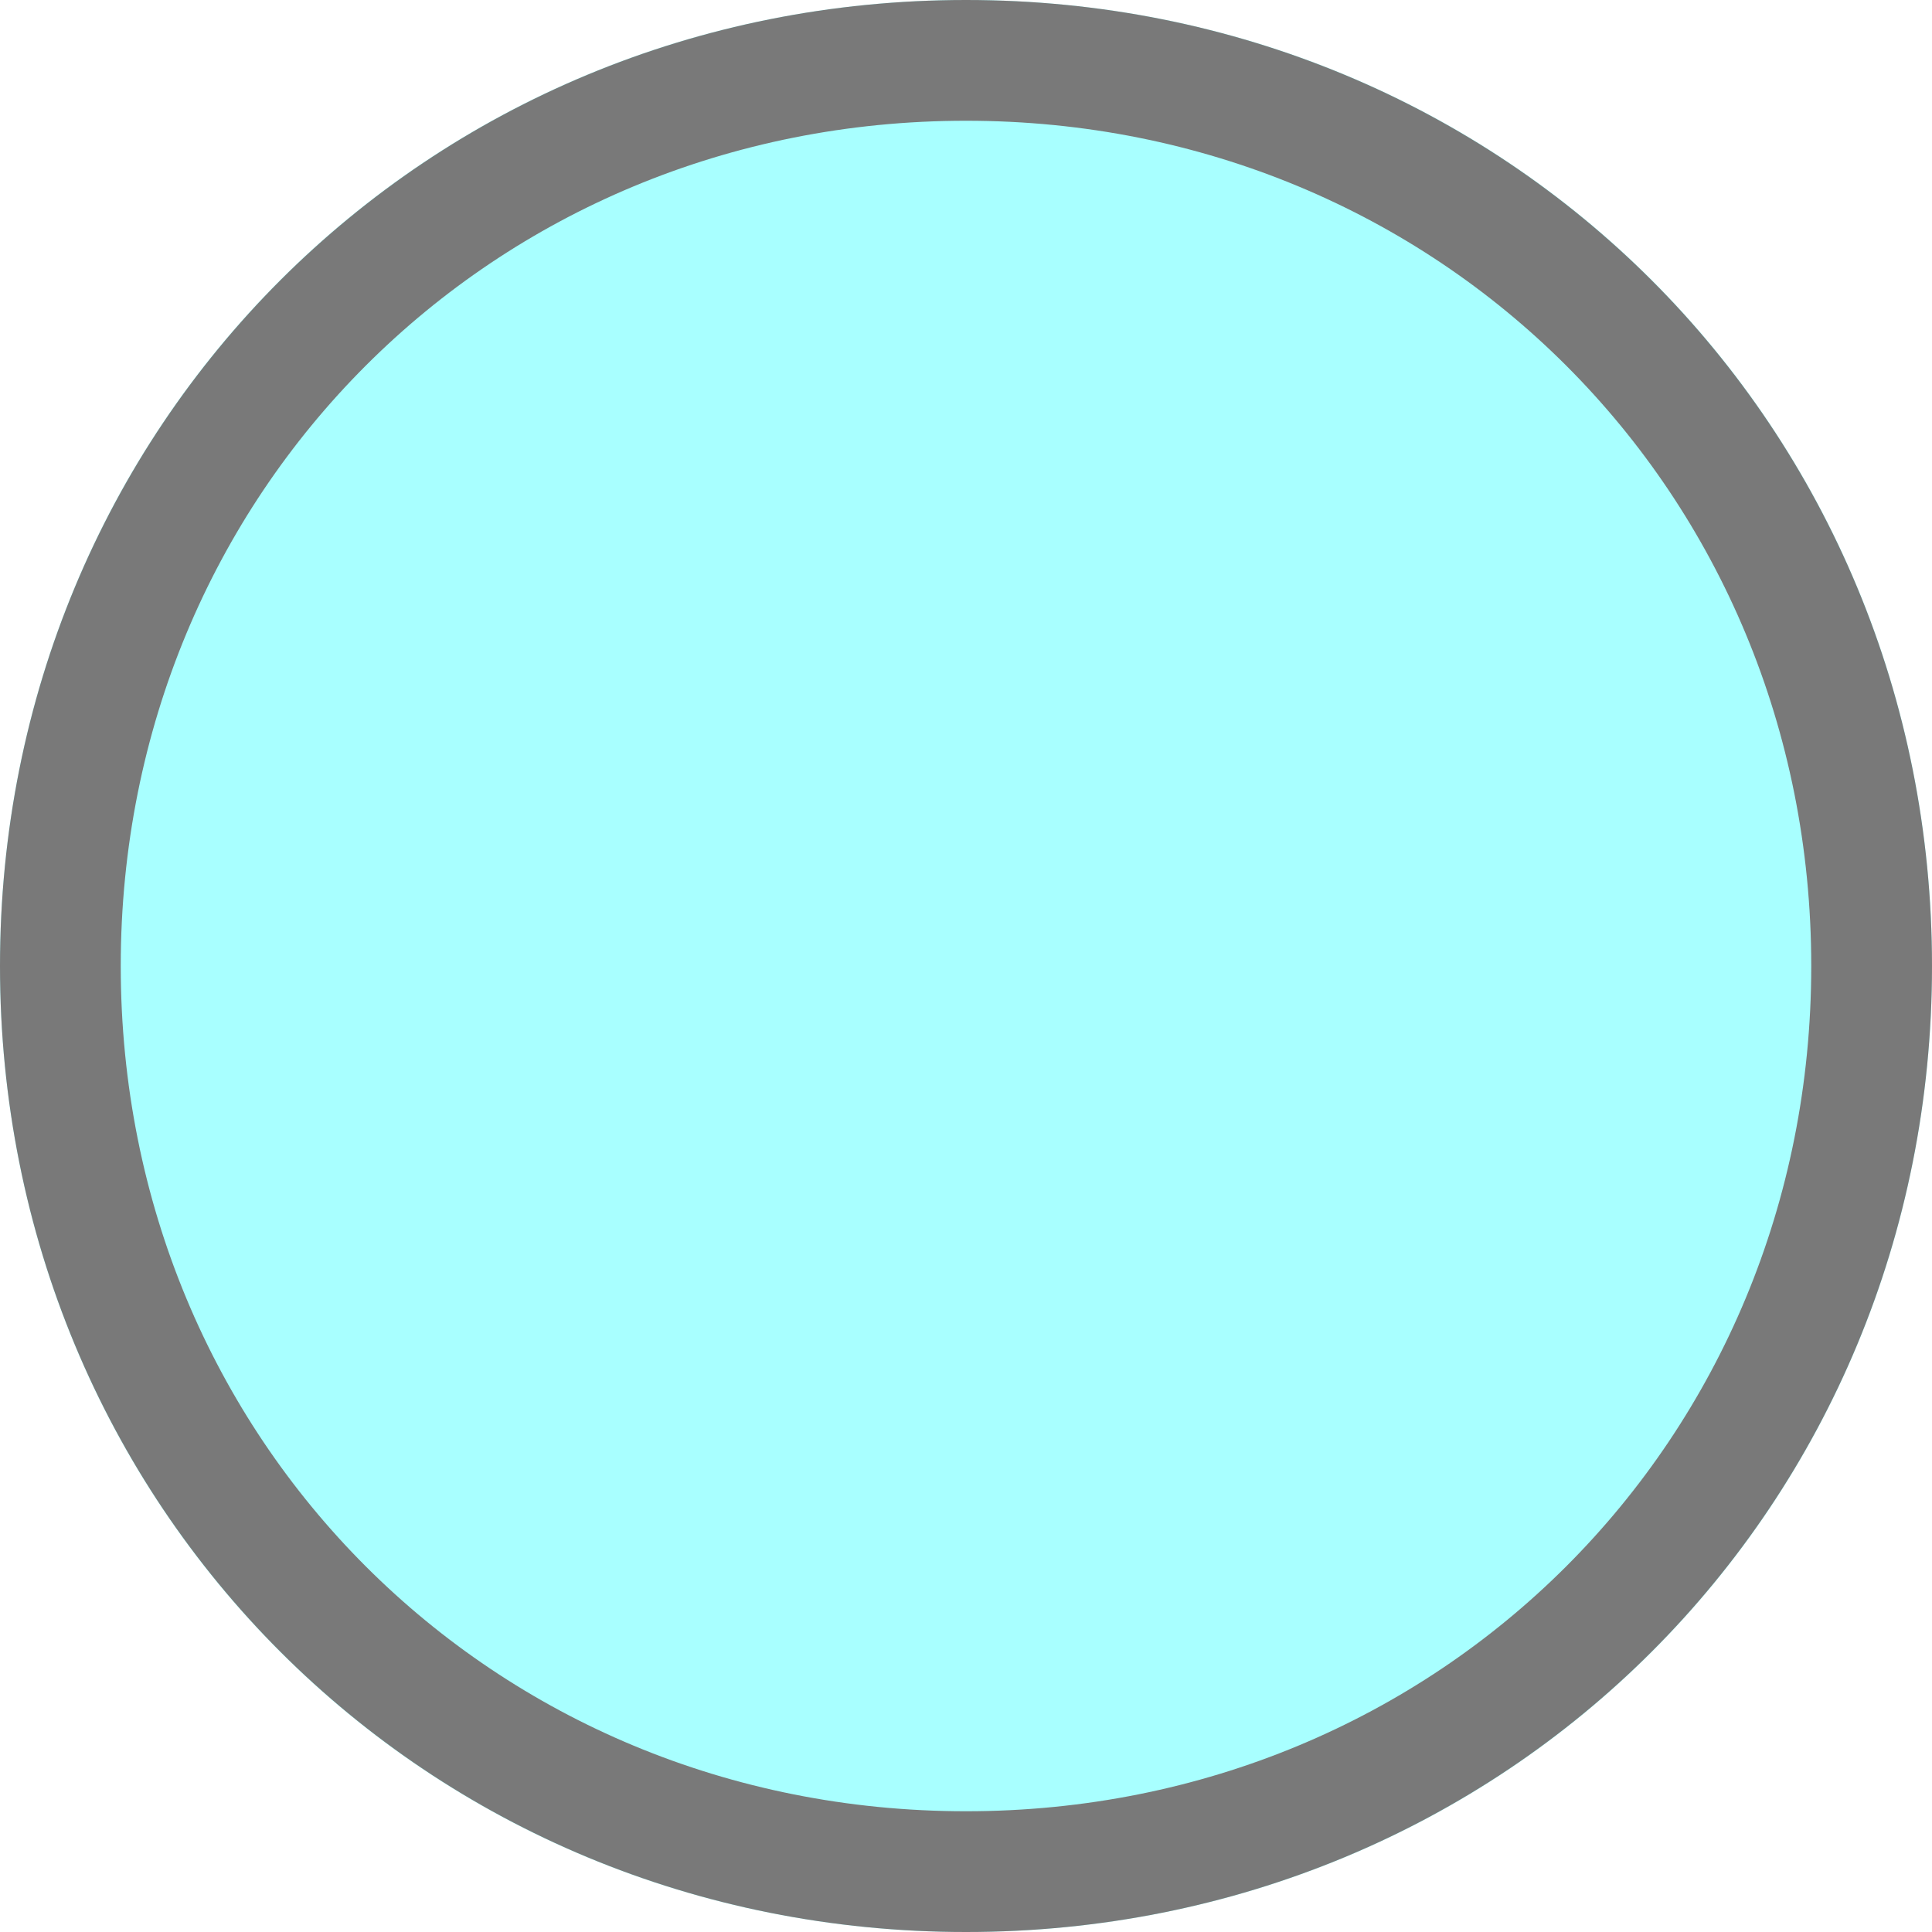
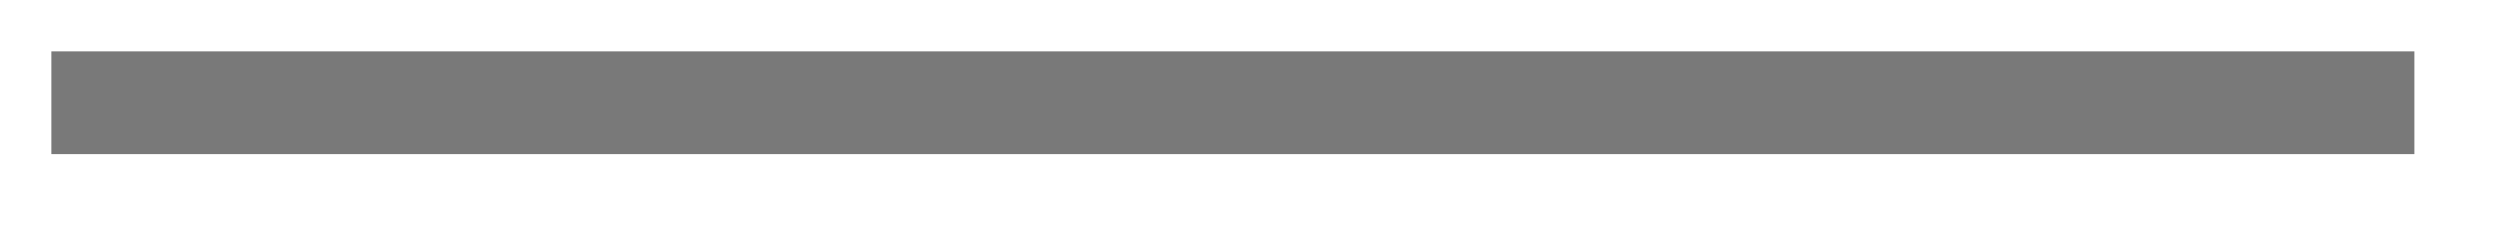
- <svg xmlns="http://www.w3.org/2000/svg" version="1.1" width="16px" height="16px">
-   <g transform="matrix(1 0 0 1 -49 -288 )">
-     <path d="M 57 288  C 61.48 288  65 291.52  65 296  C 65 300.48  61.48 304  57 304  C 52.52 304  49 300.48  49 296  C 49 291.52  52.52 288  57 288  Z " fill-rule="nonzero" fill="#80ffff" stroke="none" fill-opacity="0.682" />
-     <path d="M 57 288.5  C 61.2 288.5  64.5 291.8  64.5 296  C 64.5 300.2  61.2 303.5  57 303.5  C 52.8 303.5  49.5 300.2  49.5 296  C 49.5 291.8  52.8 288.5  57 288.5  Z " stroke-width="1" stroke="#797979" fill="none" />
+ <svg xmlns="http://www.w3.org/2000/svg" version="1.1" width="73px" height="7px">
+   <g transform="matrix(1 0 0 1 -87.5 -346.5 )">
+     <path d="M 89 349.5  L 158 349.5  " stroke-width="3" stroke="#797979" fill="none" />
  </g>
</svg>
